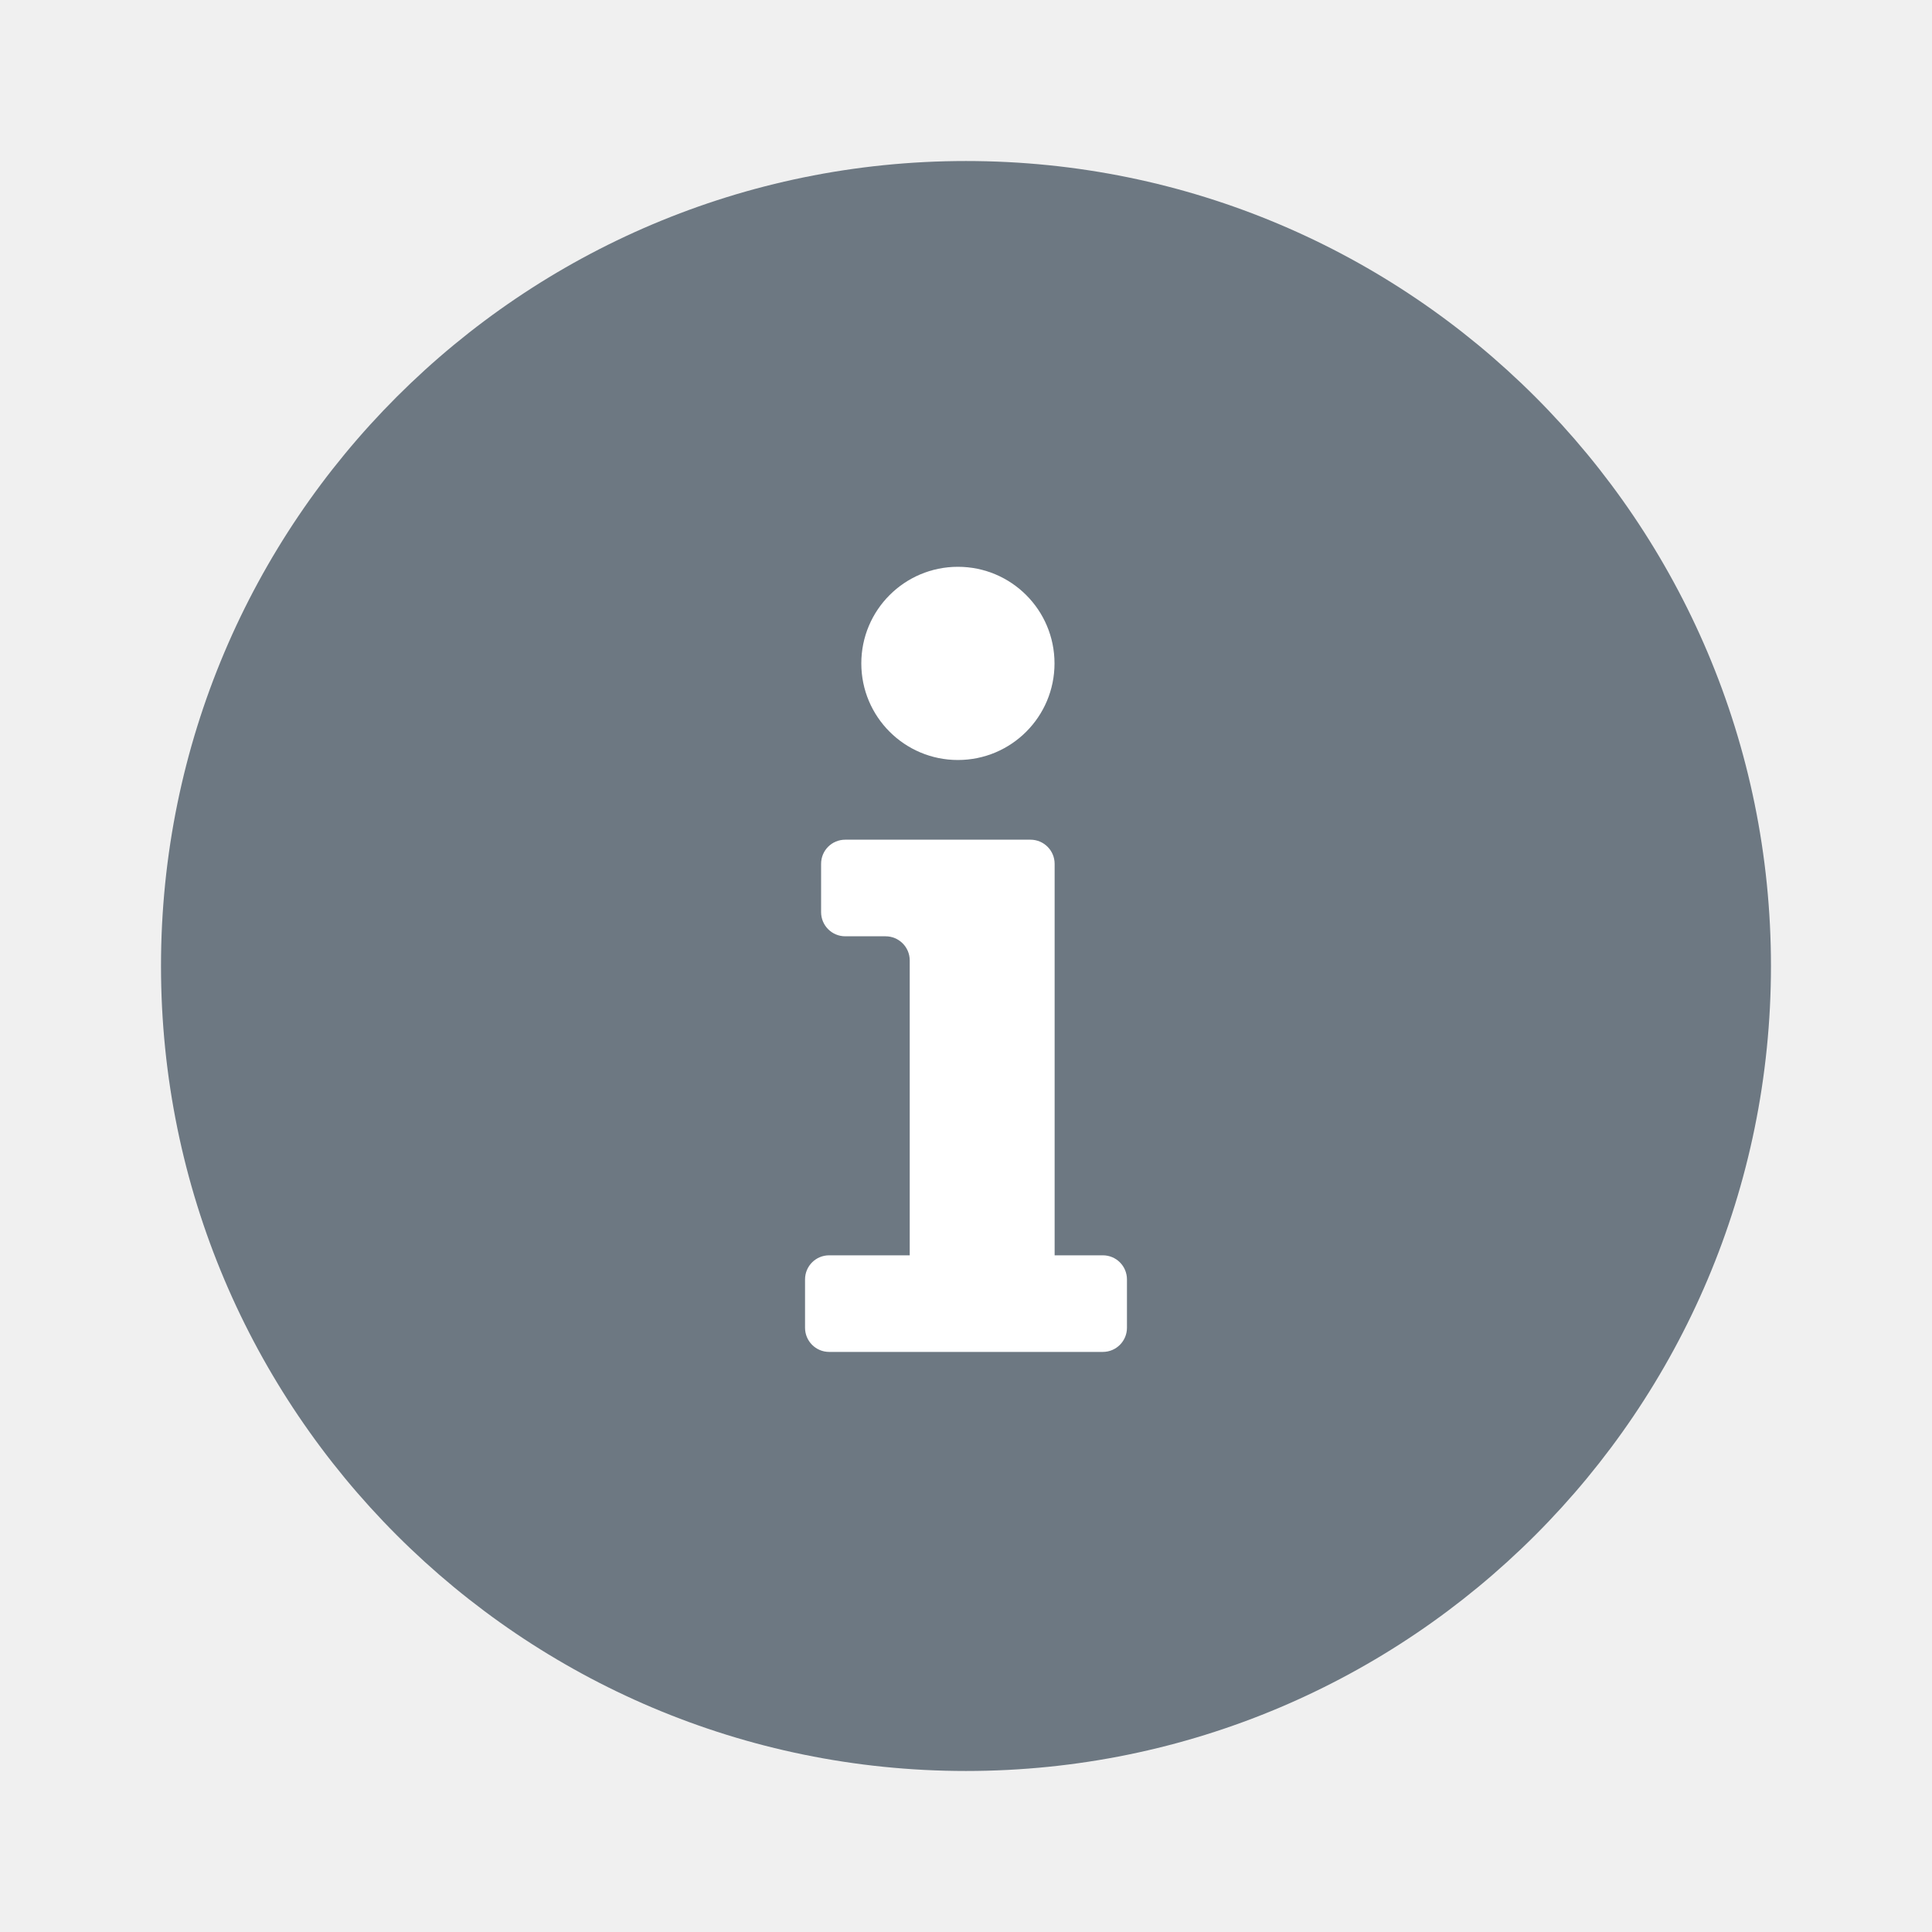
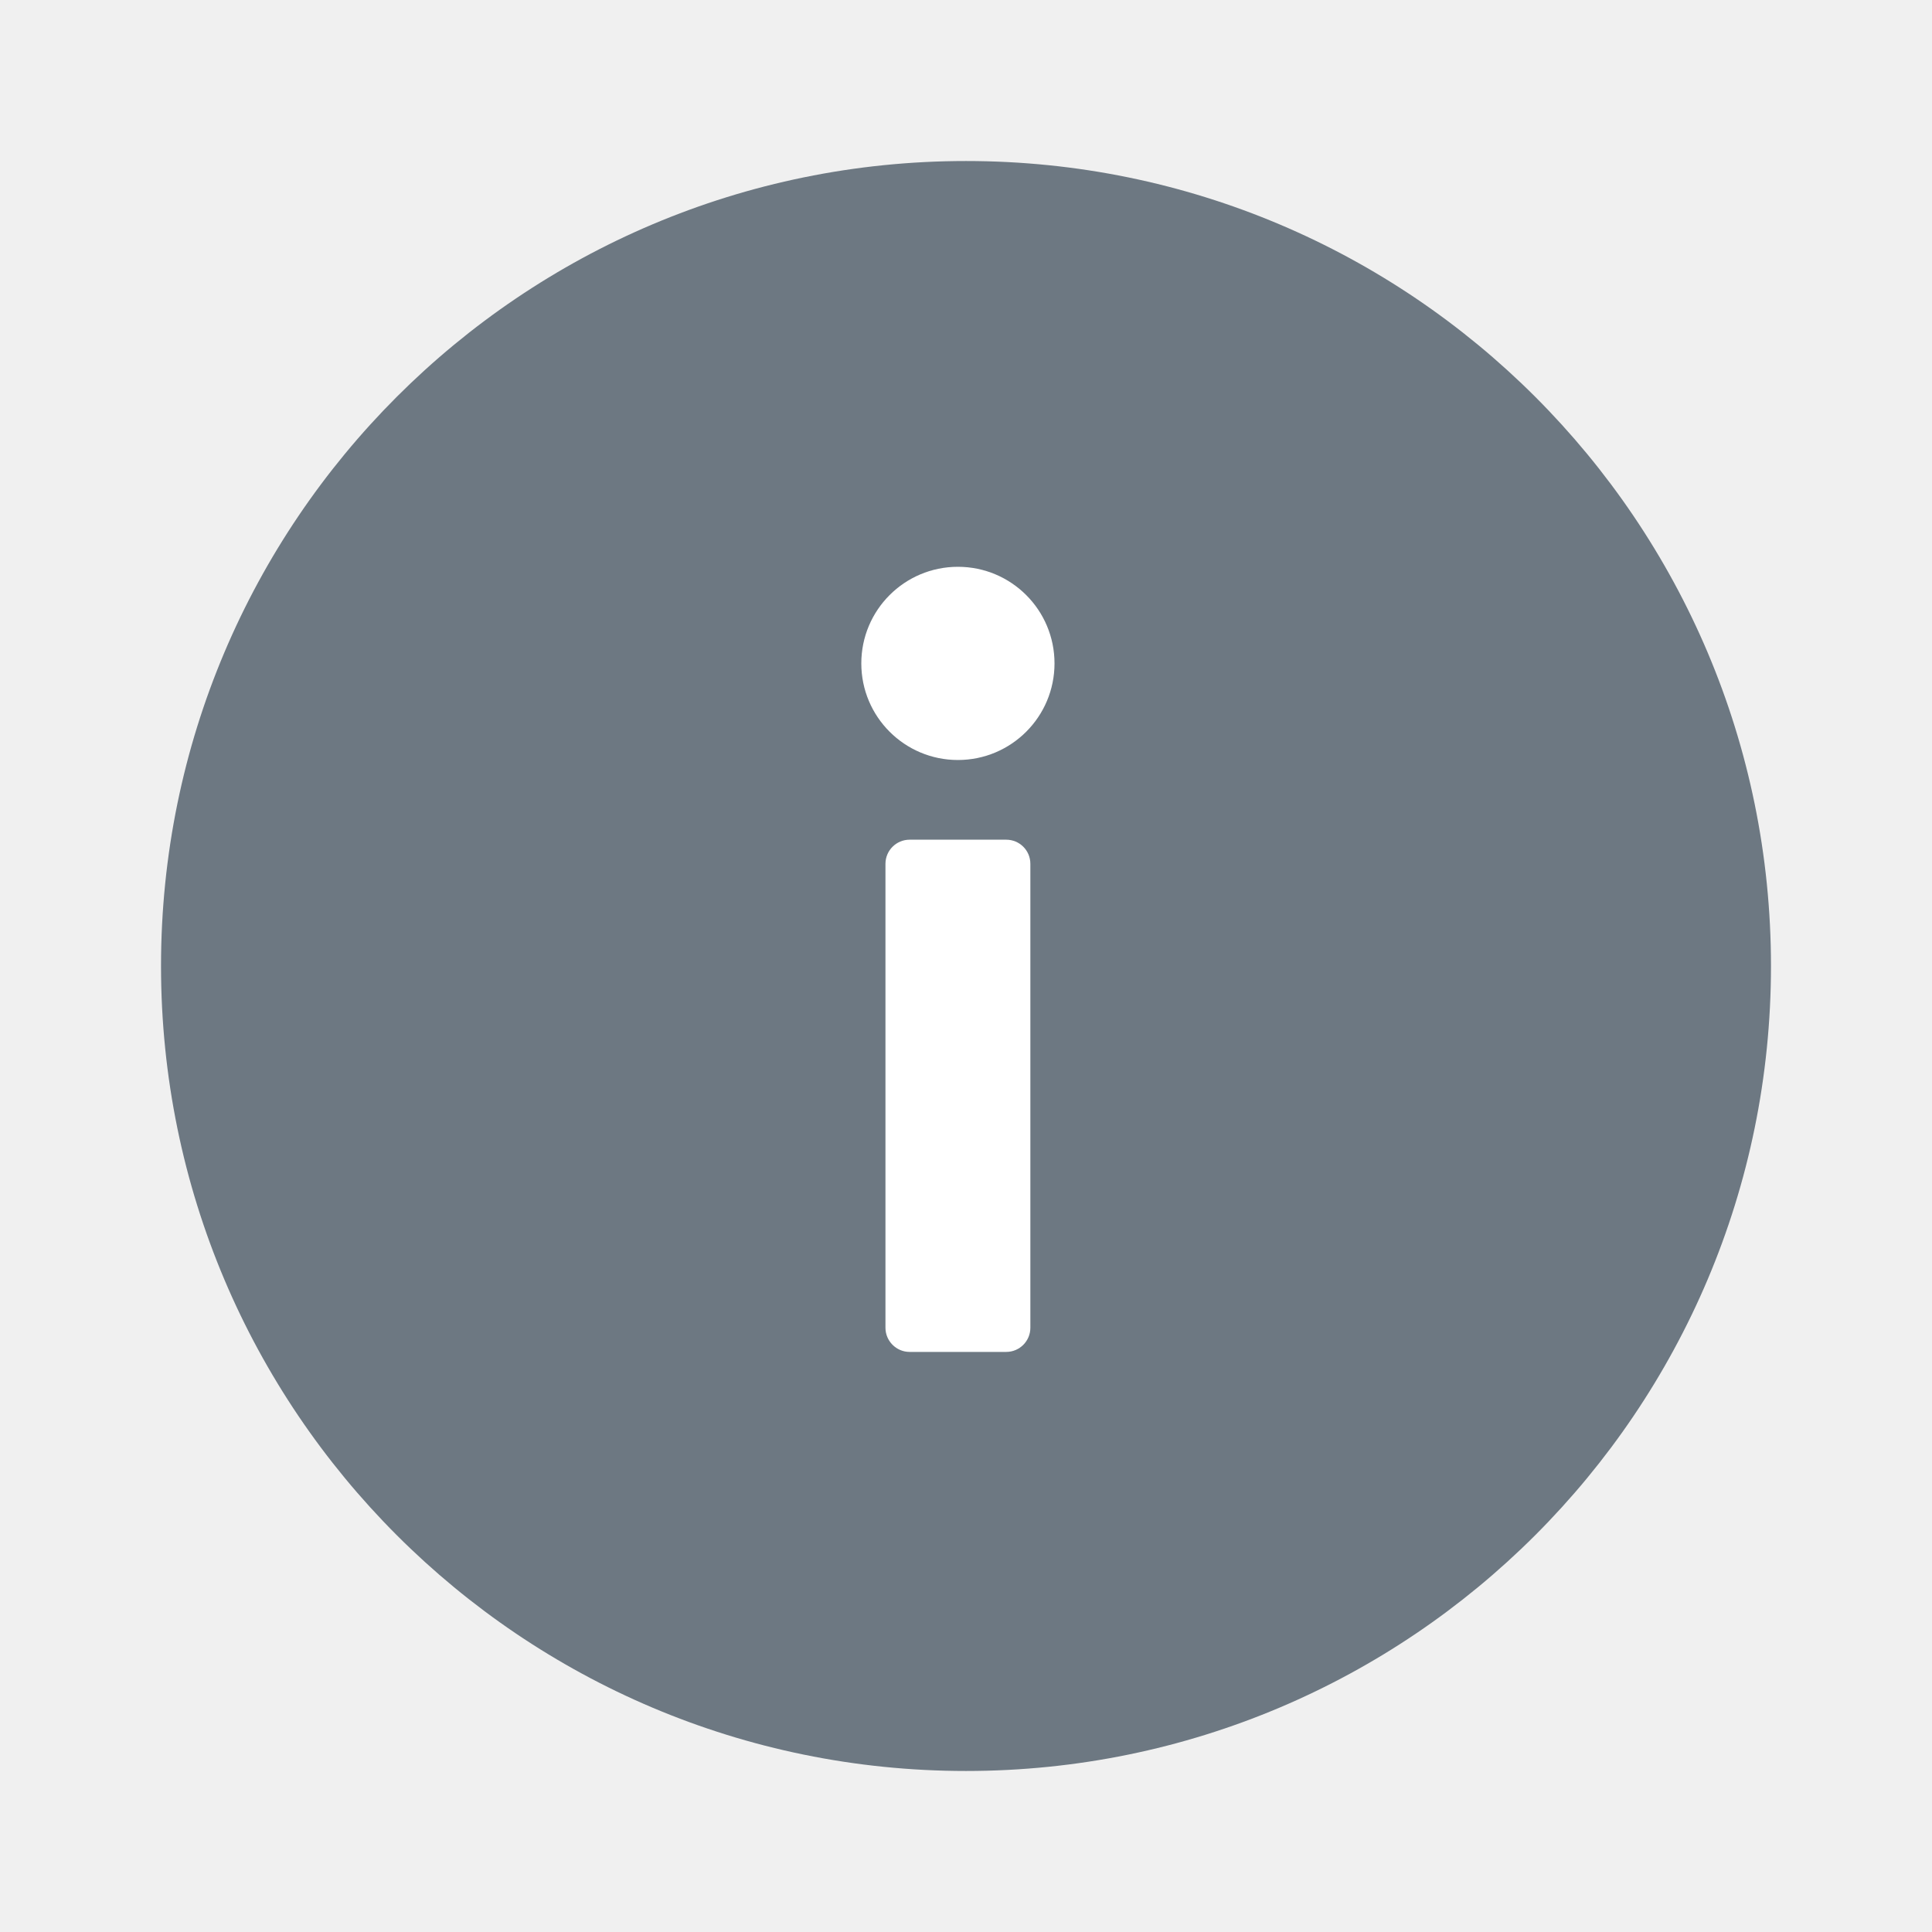
<svg xmlns="http://www.w3.org/2000/svg" width="16" height="16" viewBox="0 0 16 16" fill="none">
-   <rect width="13.333" height="13.333" rx="6.667" transform="matrix(1 0 0 -1 1.33334 14.6665)" fill="#6D7882" />
+   <rect width="13.333" height="13.333" rx="6.667" transform="matrix(1 0 0 -1 1.3335 14.6665)" fill="#6D7882" />
  <path d="M7.933 6.294C8.375 6.294 8.733 5.936 8.733 5.494C8.733 5.052 8.375 4.694 7.933 4.694C7.491 4.694 7.133 5.052 7.133 5.494C7.133 5.936 7.491 6.294 7.933 6.294Z" fill="white" />
-   <path d="M7 6.954C6.889 6.954 6.8 7.043 6.8 7.154V7.554C6.8 7.664 6.889 7.754 7 7.754H7.334C7.444 7.754 7.534 7.843 7.534 7.954V10.396H6.867C6.756 10.396 6.667 10.485 6.667 10.596V10.996C6.667 11.106 6.756 11.196 6.867 11.196H9.133C9.244 11.196 9.333 11.106 9.333 10.996V10.596C9.333 10.485 9.244 10.396 9.133 10.396H8.734V7.154C8.734 7.043 8.644 6.954 8.534 6.954H7Z" fill="white" />
+   <path d="M7.533 6.954C7.423 6.954 7.333 7.043 7.333 7.154V7.754V10.396V10.996C7.333 11.106 7.423 11.196 7.533 11.196H8.333C8.444 11.196 8.533 11.106 8.533 10.996V10.396V7.154C8.533 7.043 8.444 6.954 8.333 6.954H7.533Z" fill="white" />
</svg>
